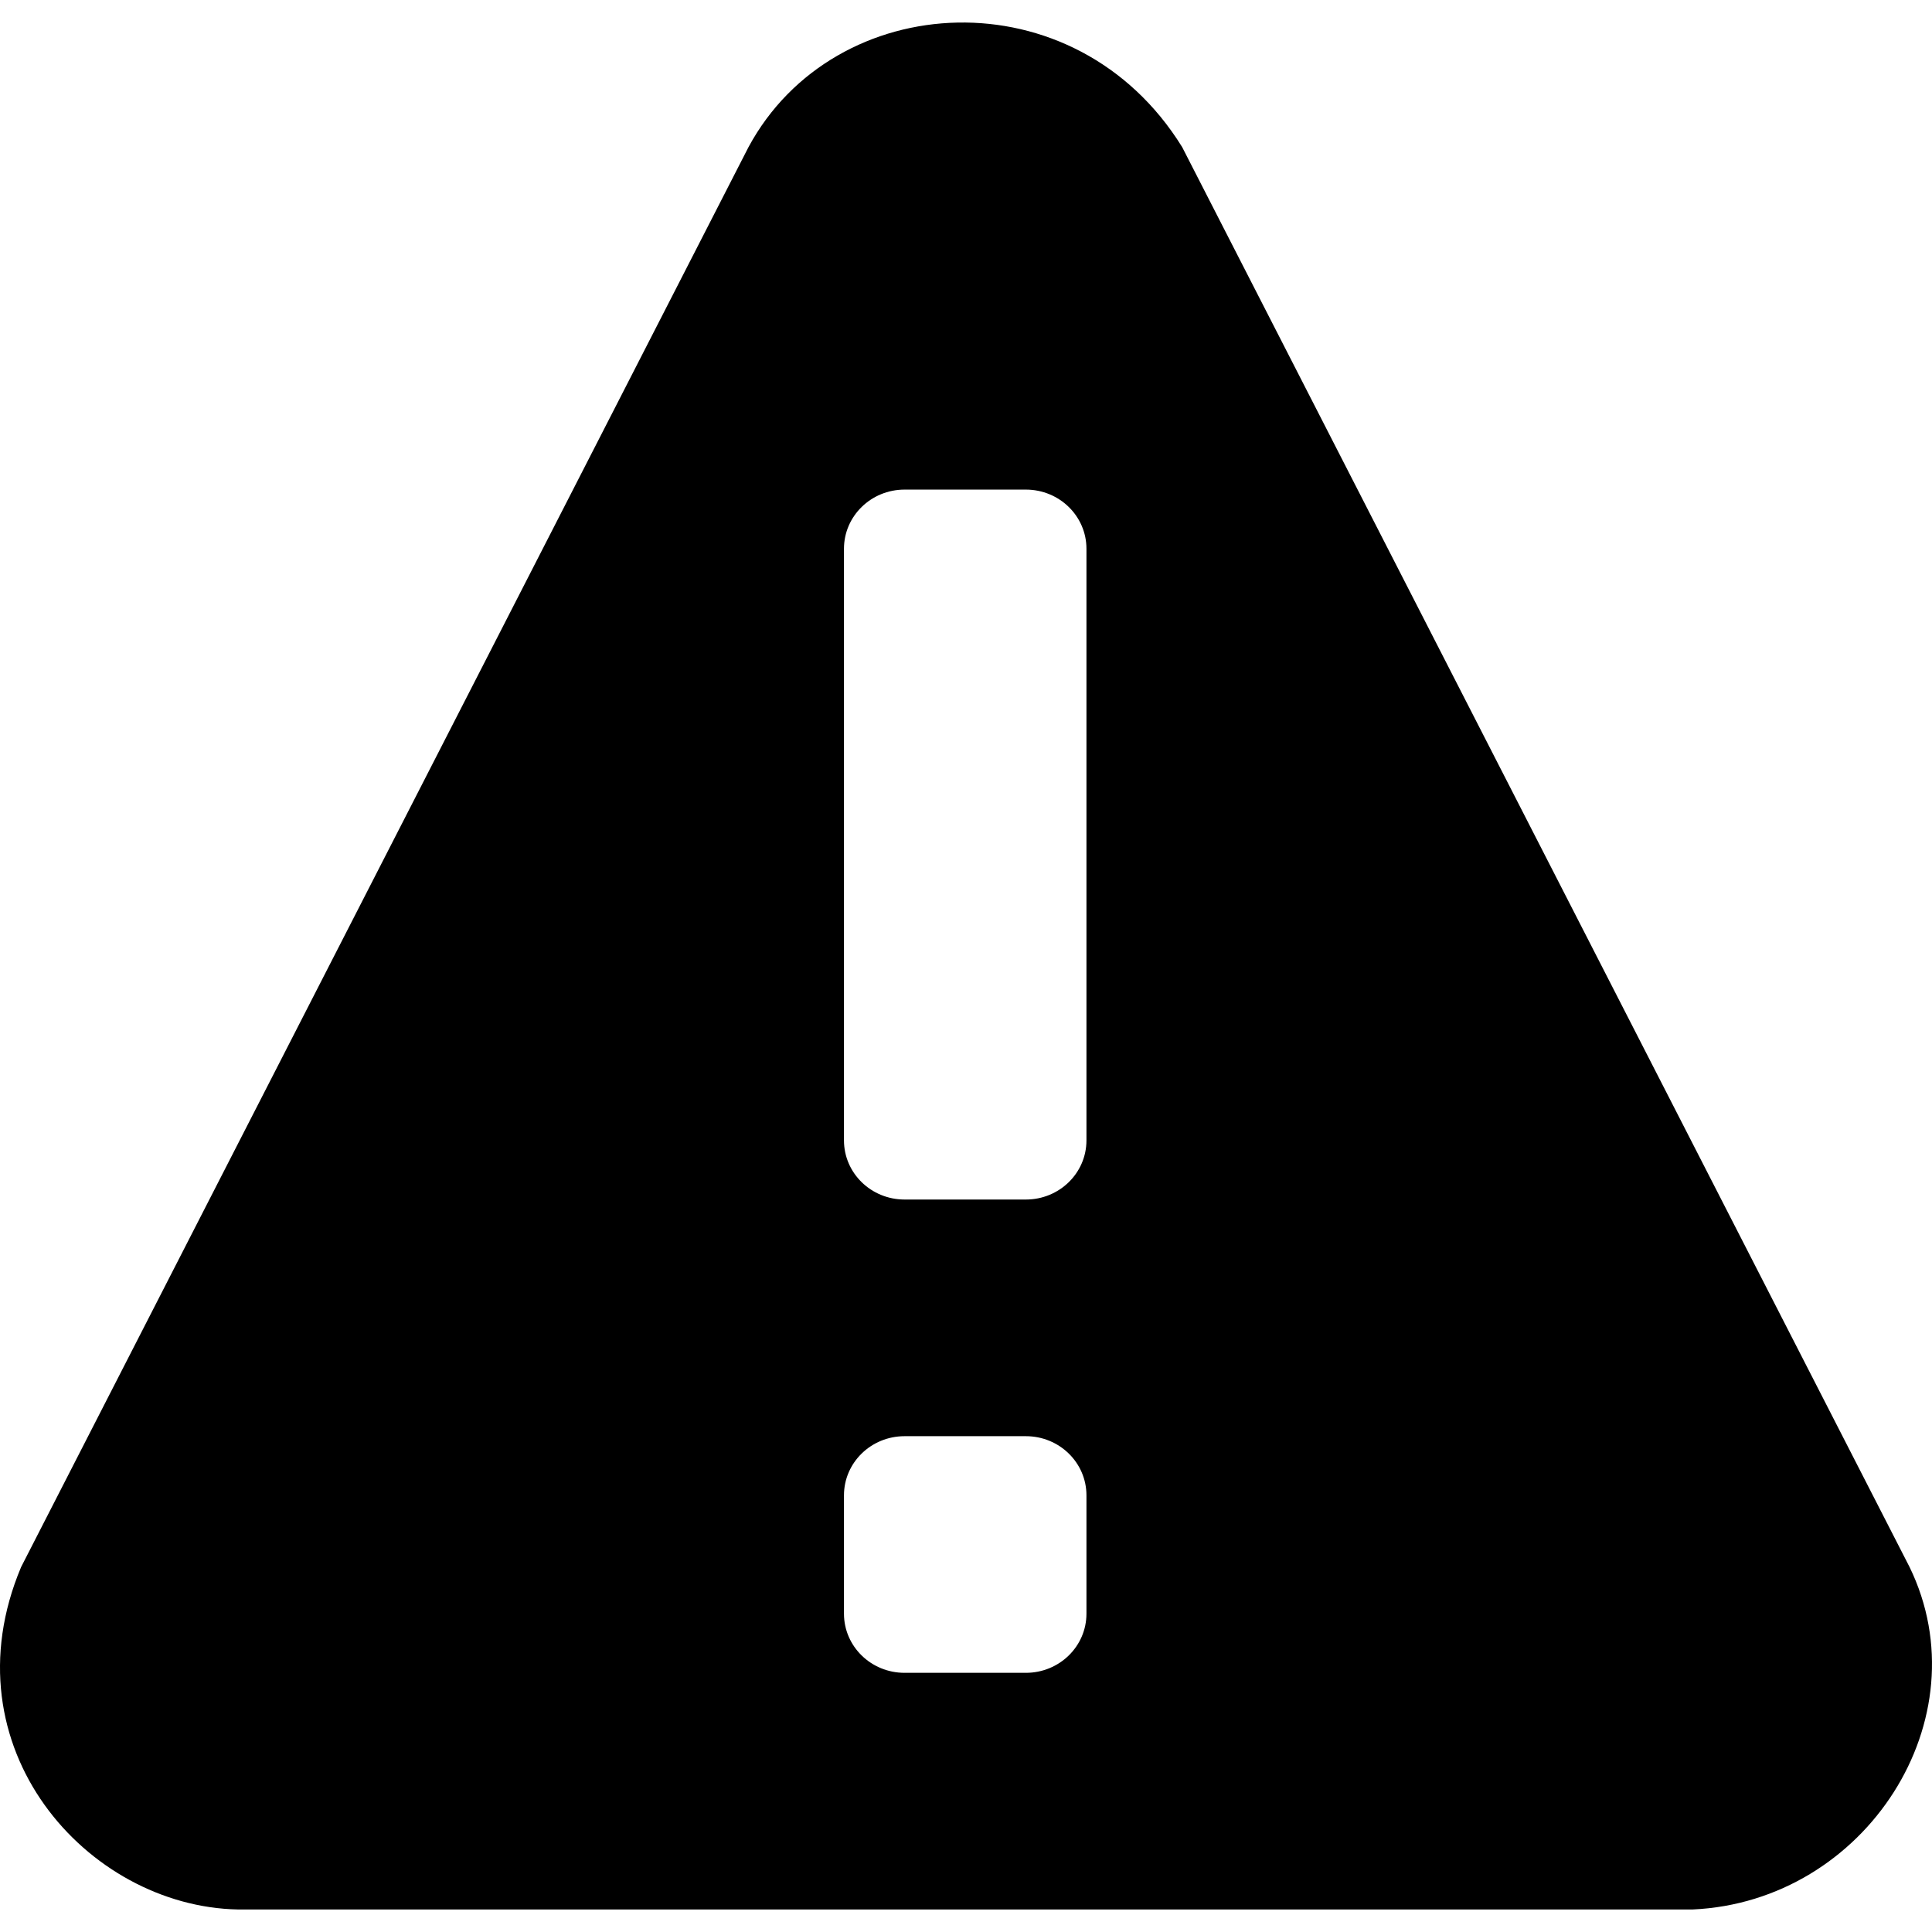
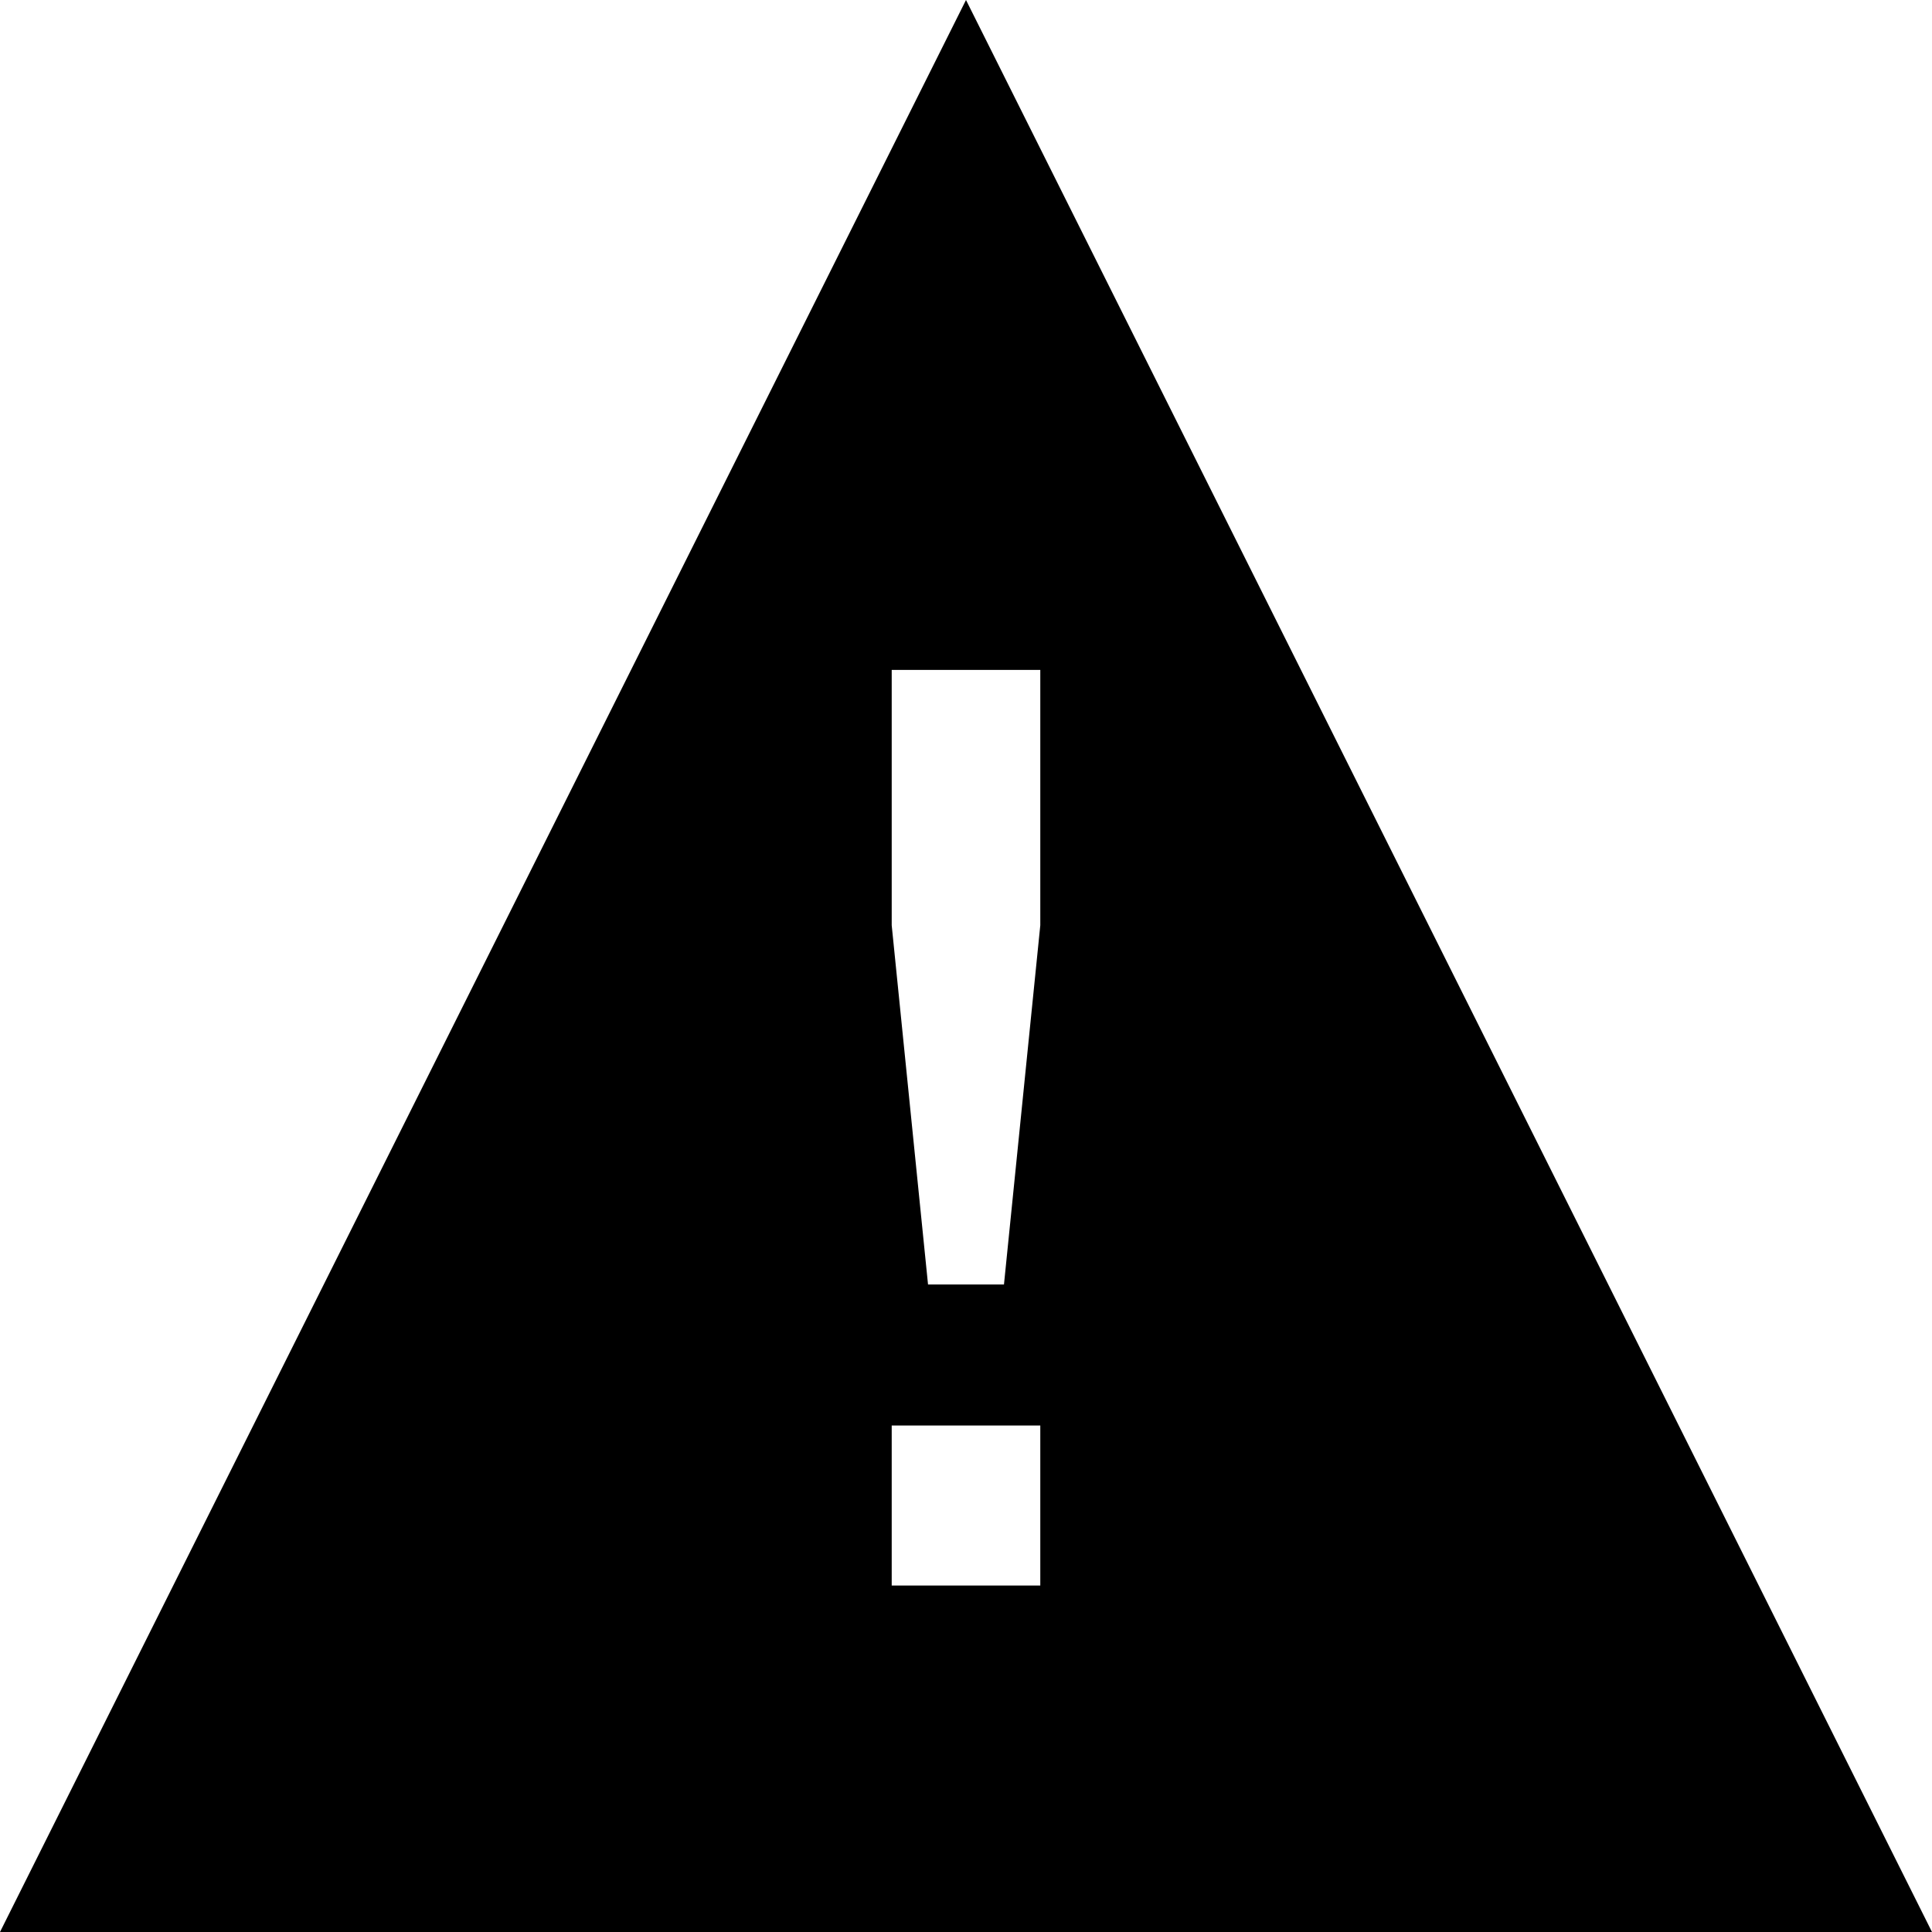
<svg xmlns="http://www.w3.org/2000/svg" width="512" height="512" id="svg2" version="1.1">
  <defs id="defs4" />
  <g id="layer1" transform="translate(0,-540.3622)">
-     <path d="M 506.048,955.631 313.287,579.348 c -28.332,-45.798 -92.152,-42.21 -114.927,0 L 5.599,955.631 c -20.117,47.791 17.451,89.997 57.464,90.763 l 385.506,0 c 45.923,-2.075 77.042,-50.568 57.48,-90.763 z m -218.127,12.37 c 0,8.67 -7.181,15.678 -16.065,15.678 l -32.13,0 c -8.884,0 -16.065,-7.008 -16.065,-15.678 l 0,-31.357 c 0,-8.67 7.181,-15.678 16.065,-15.678 l 32.13,0 c 8.884,0 16.065,7.008 16.065,15.678 z m 0,-125.428 c 0,8.67 -7.181,15.678 -16.065,15.678 l -32.13,0 c -8.884,0 -16.065,-7.008 -16.065,-15.678 l 0,-156.785 c 0,-8.655 7.181,-15.678 16.065,-15.678 l 32.13,0 c 8.884,0 16.065,7.024 16.065,15.678 z" id="path4" />
+     <path style="fill:#000000;fill-opacity:1;stroke:none" d="M 256 0 L 0 512 L 512 512 L 256 0 z M 236.312 177.531 L 275.688 177.531 L 275.688 245.219 L 266.062 340.406 L 245.938 340.406 L 236.312 245.219 L 236.312 177.531 z M 236.312 377.781 L 275.688 377.781 L 275.688 420.188 L 236.312 420.188 L 236.312 377.781 z " transform="translate(0,540.3622)" id="rect3003" />
  </g>
</svg>
